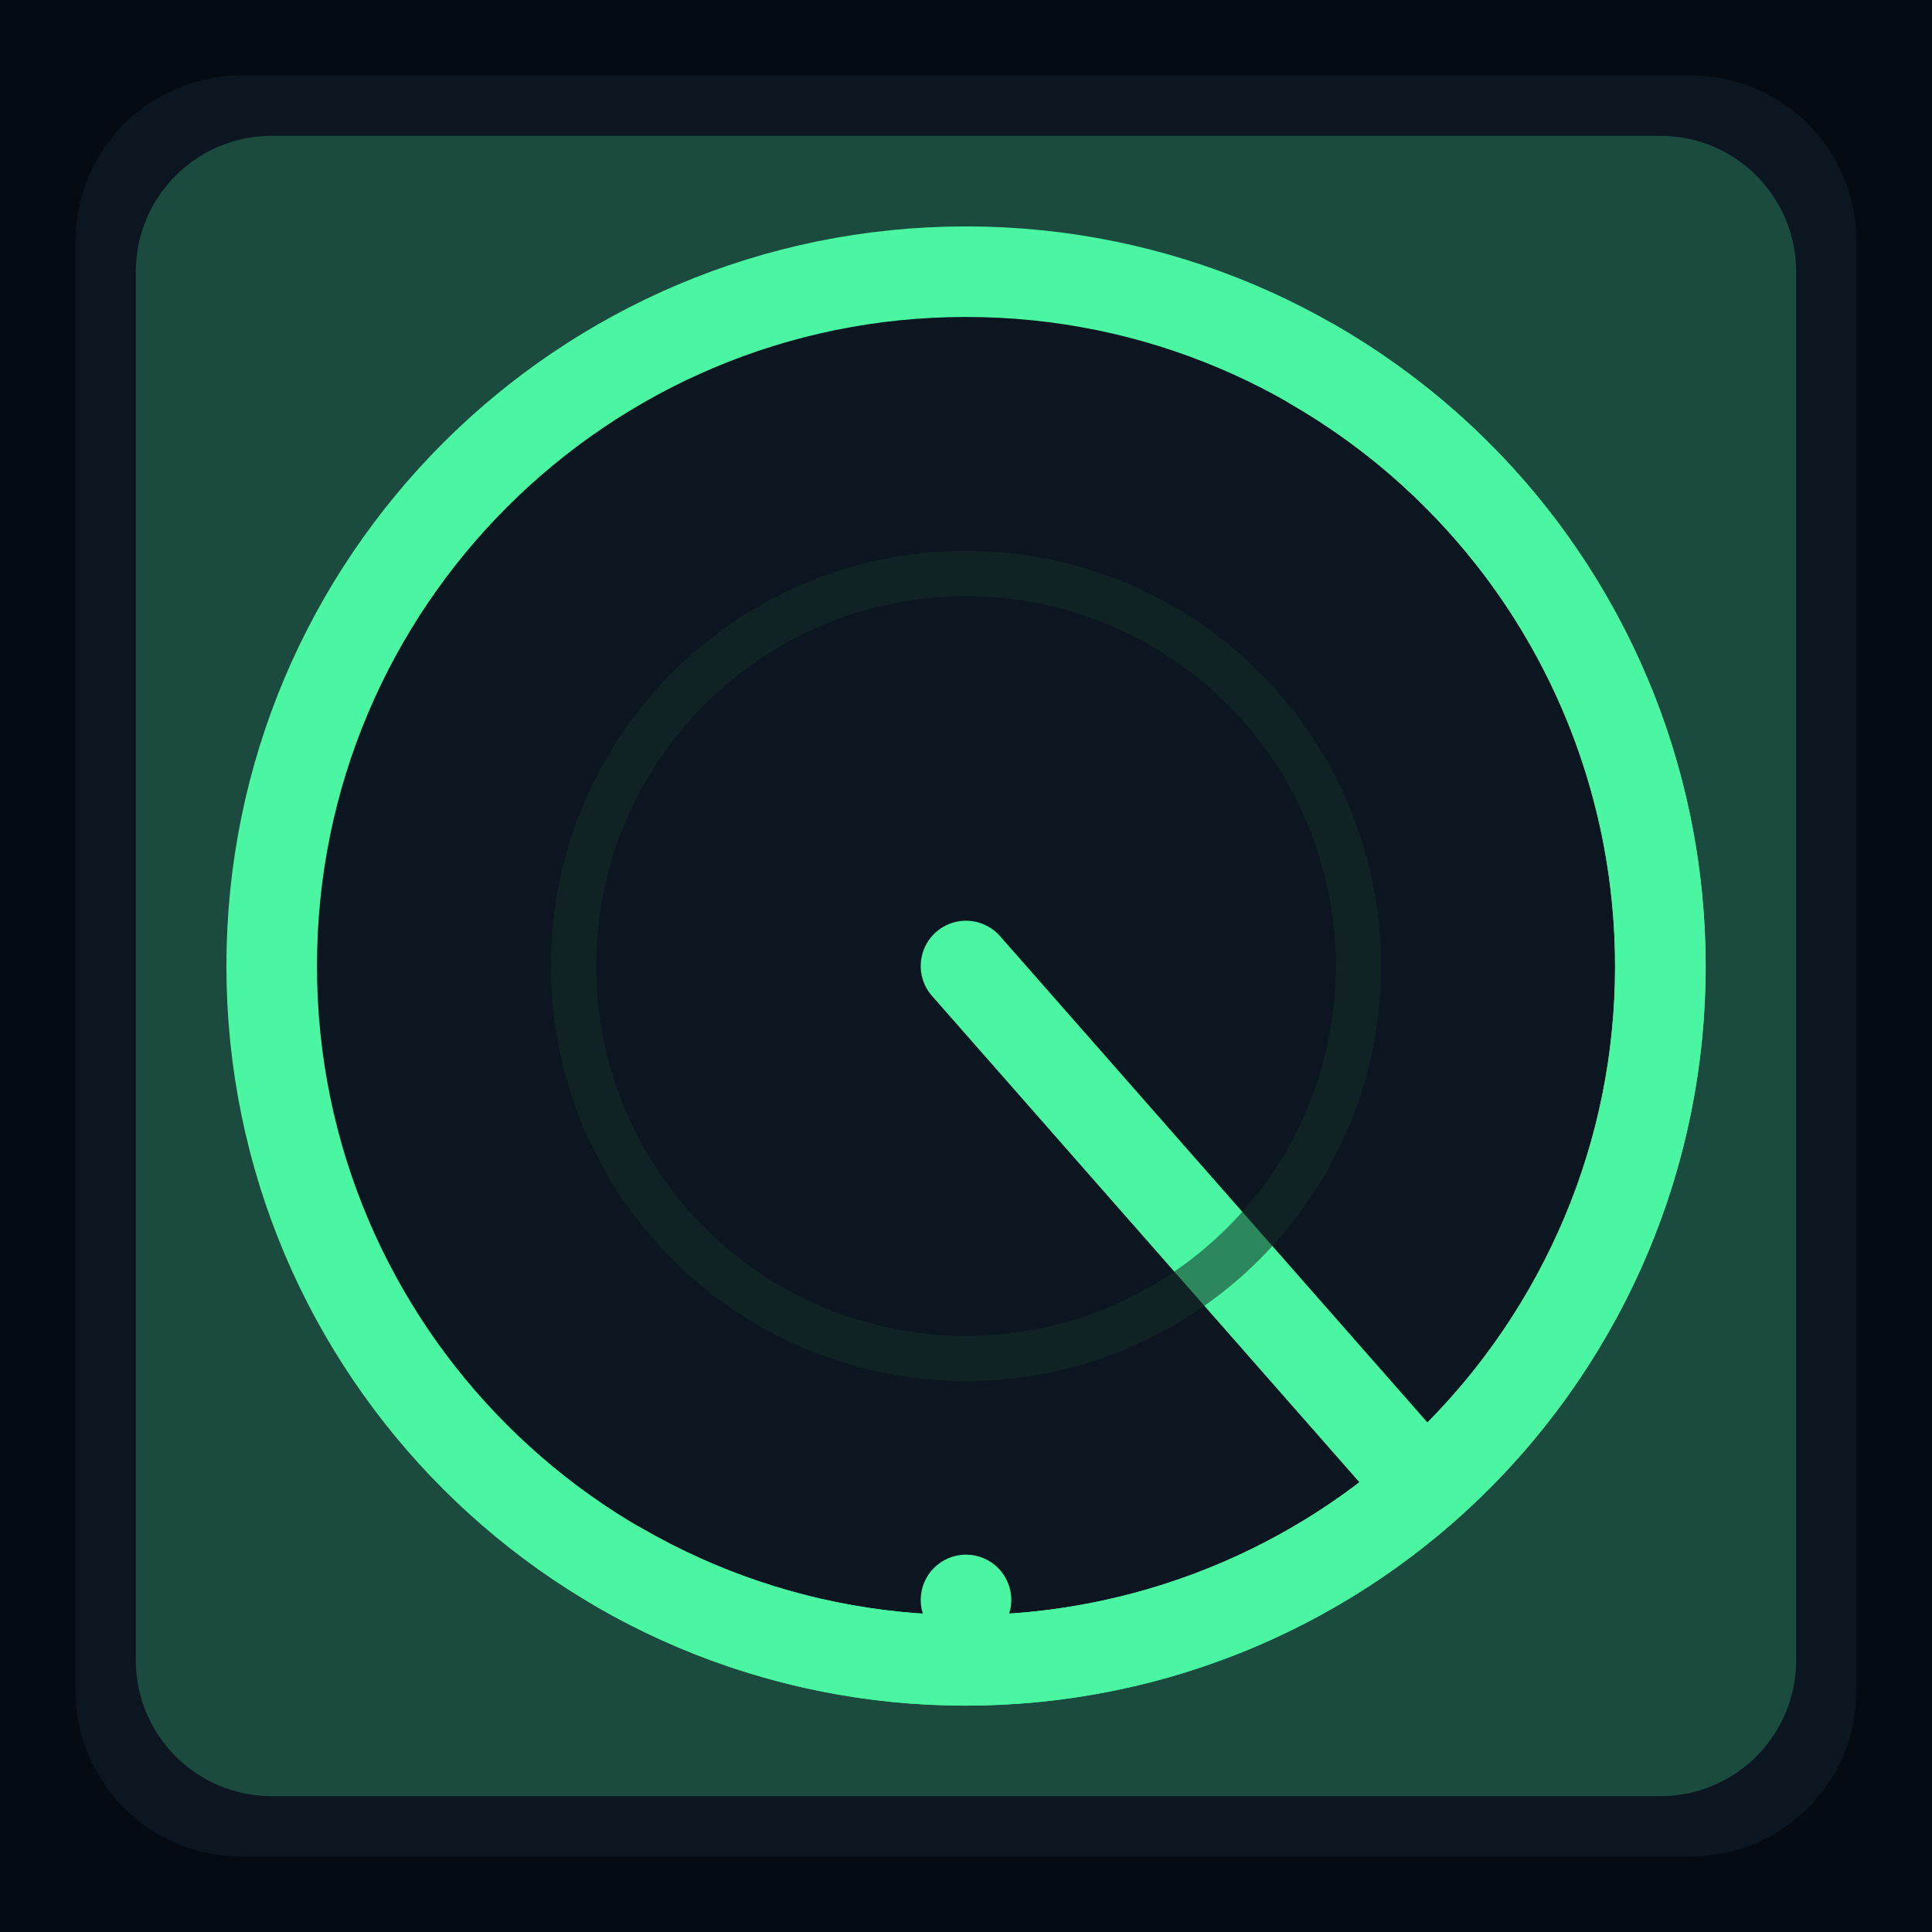
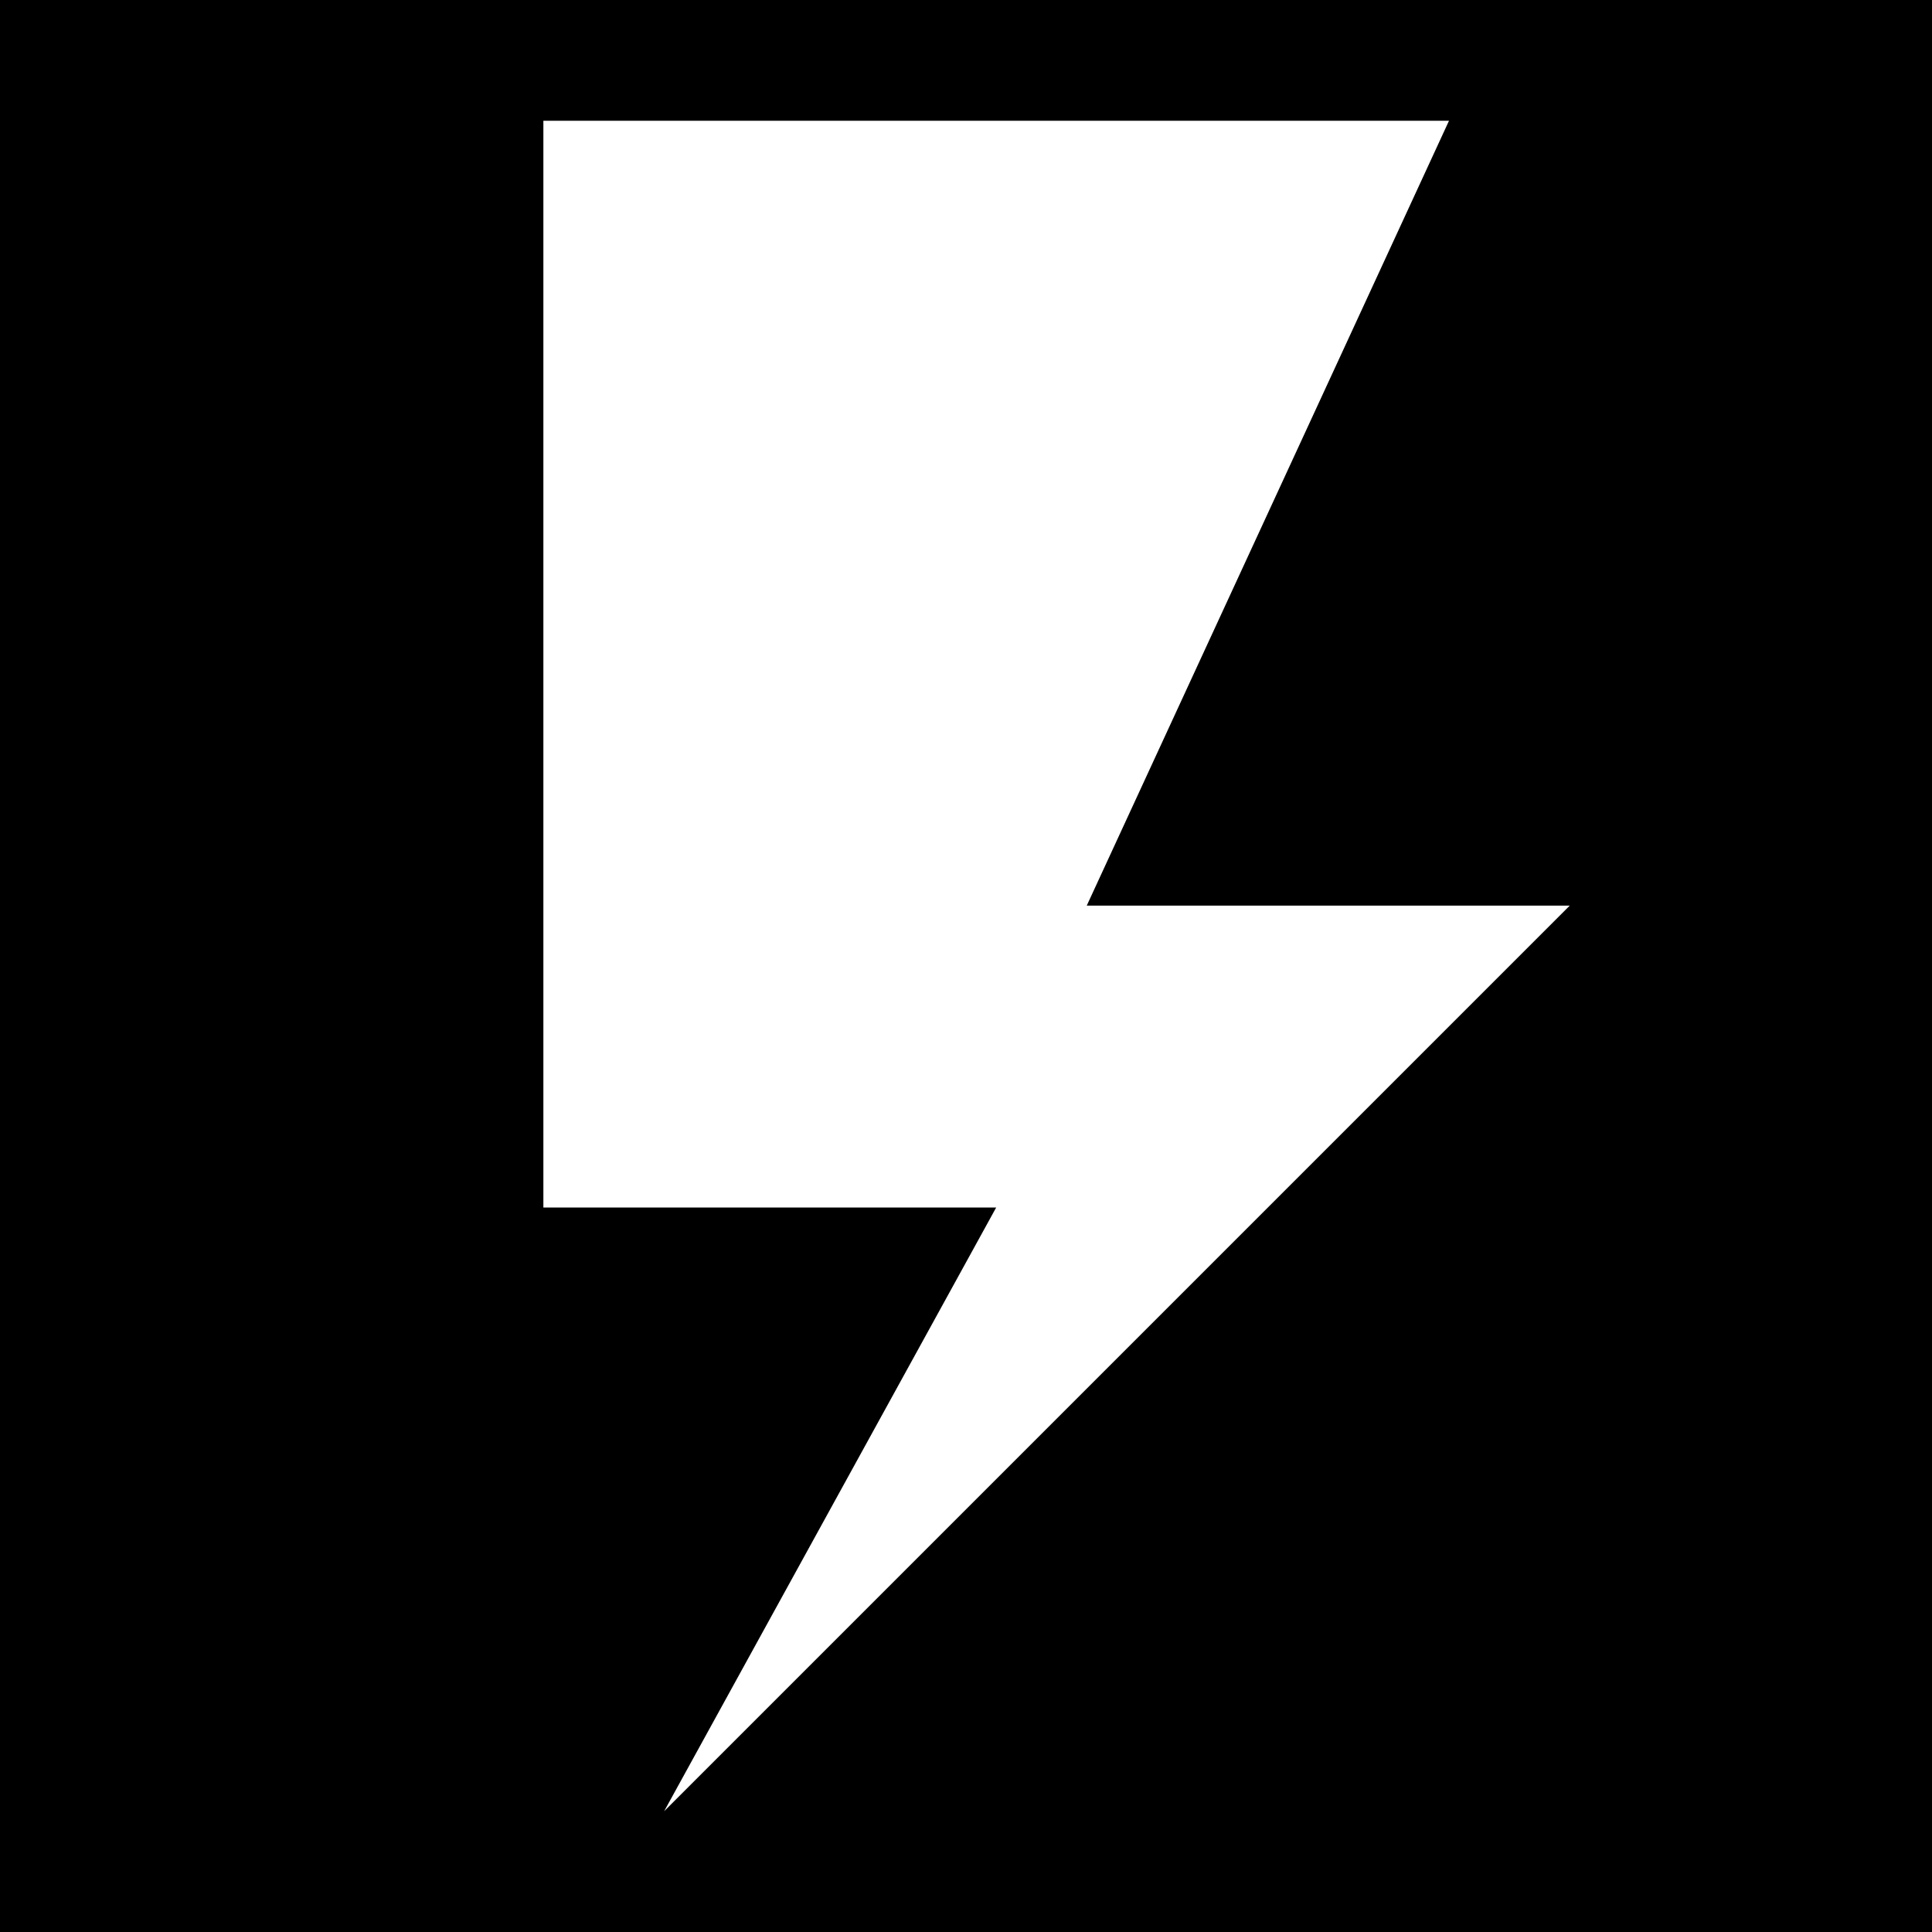
- <svg xmlns="http://www.w3.org/2000/svg" viewBox="0 0 256 256">
-   <rect width="100%" height="100%" fill="#050B12" />
-   <rect x="10" y="10" width="236" height="236" rx="22" fill="#0C1621" />
-   <rect x="18" y="18" width="220" height="220" rx="18" fill="rgba(74, 246, 161, 0.235)" />
-   <circle cx="128" cy="128" r="92" stroke="#4AF6A1" stroke-width="12" fill="#0C1621" />
-   <path d="M 174 48.32 A 92 92 0 0 1 82 207.67" stroke="#4AF6A1" stroke-width="12" fill="none" stroke-linecap="round" />
-   <line x1="128" y1="128" x2="186" y2="194" stroke="#4AF6A1" stroke-width="12" stroke-linecap="round" />
-   <circle cx="128" cy="212" r="6" fill="#4AF6A1" />
-   <circle cx="128" cy="128" r="52" stroke="rgba(20, 44, 38, 0.55)" stroke-width="6" fill="none" />
+ <svg xmlns="http://www.w3.org/2000/svg" viewBox="0 0 256 256" role="img" aria-label="Ícone do Qlik Codex I.A.">
+   <rect width="256" height="256" fill="#000" />
+   <polygon points="72,16 192,16 144,120 208,120 88,240 132,160 72,160" fill="#fff" />
</svg>
